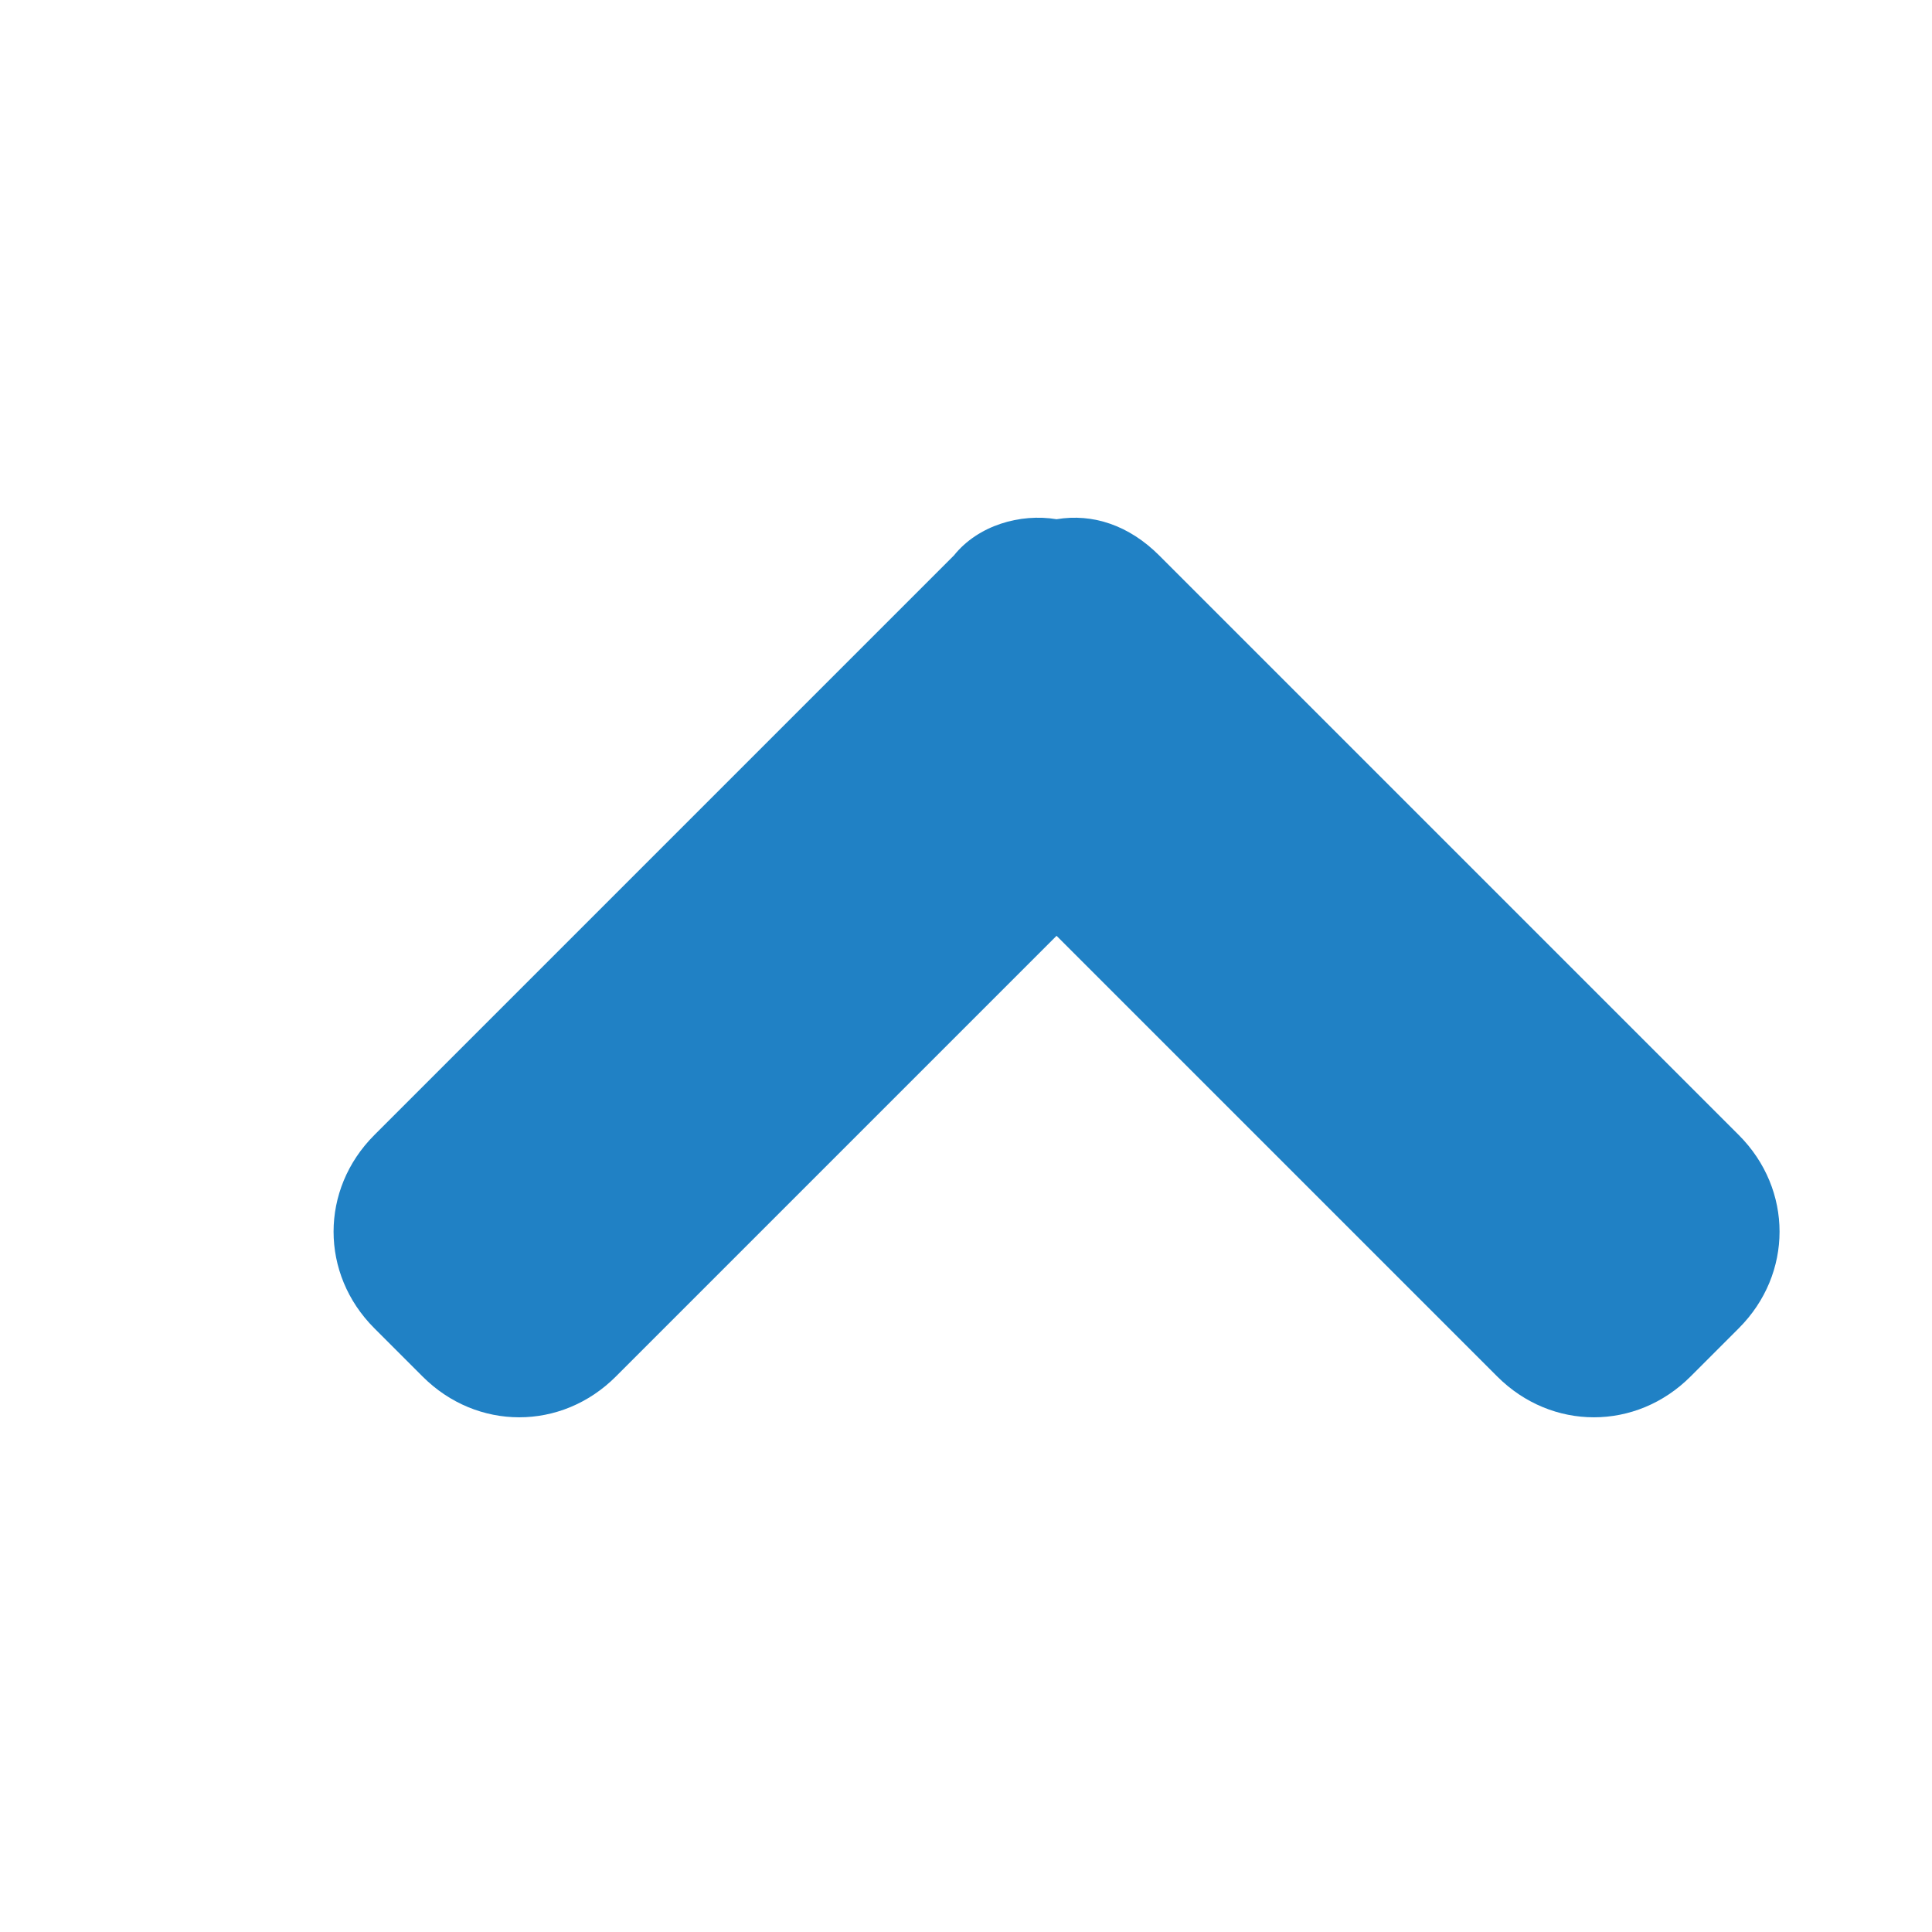
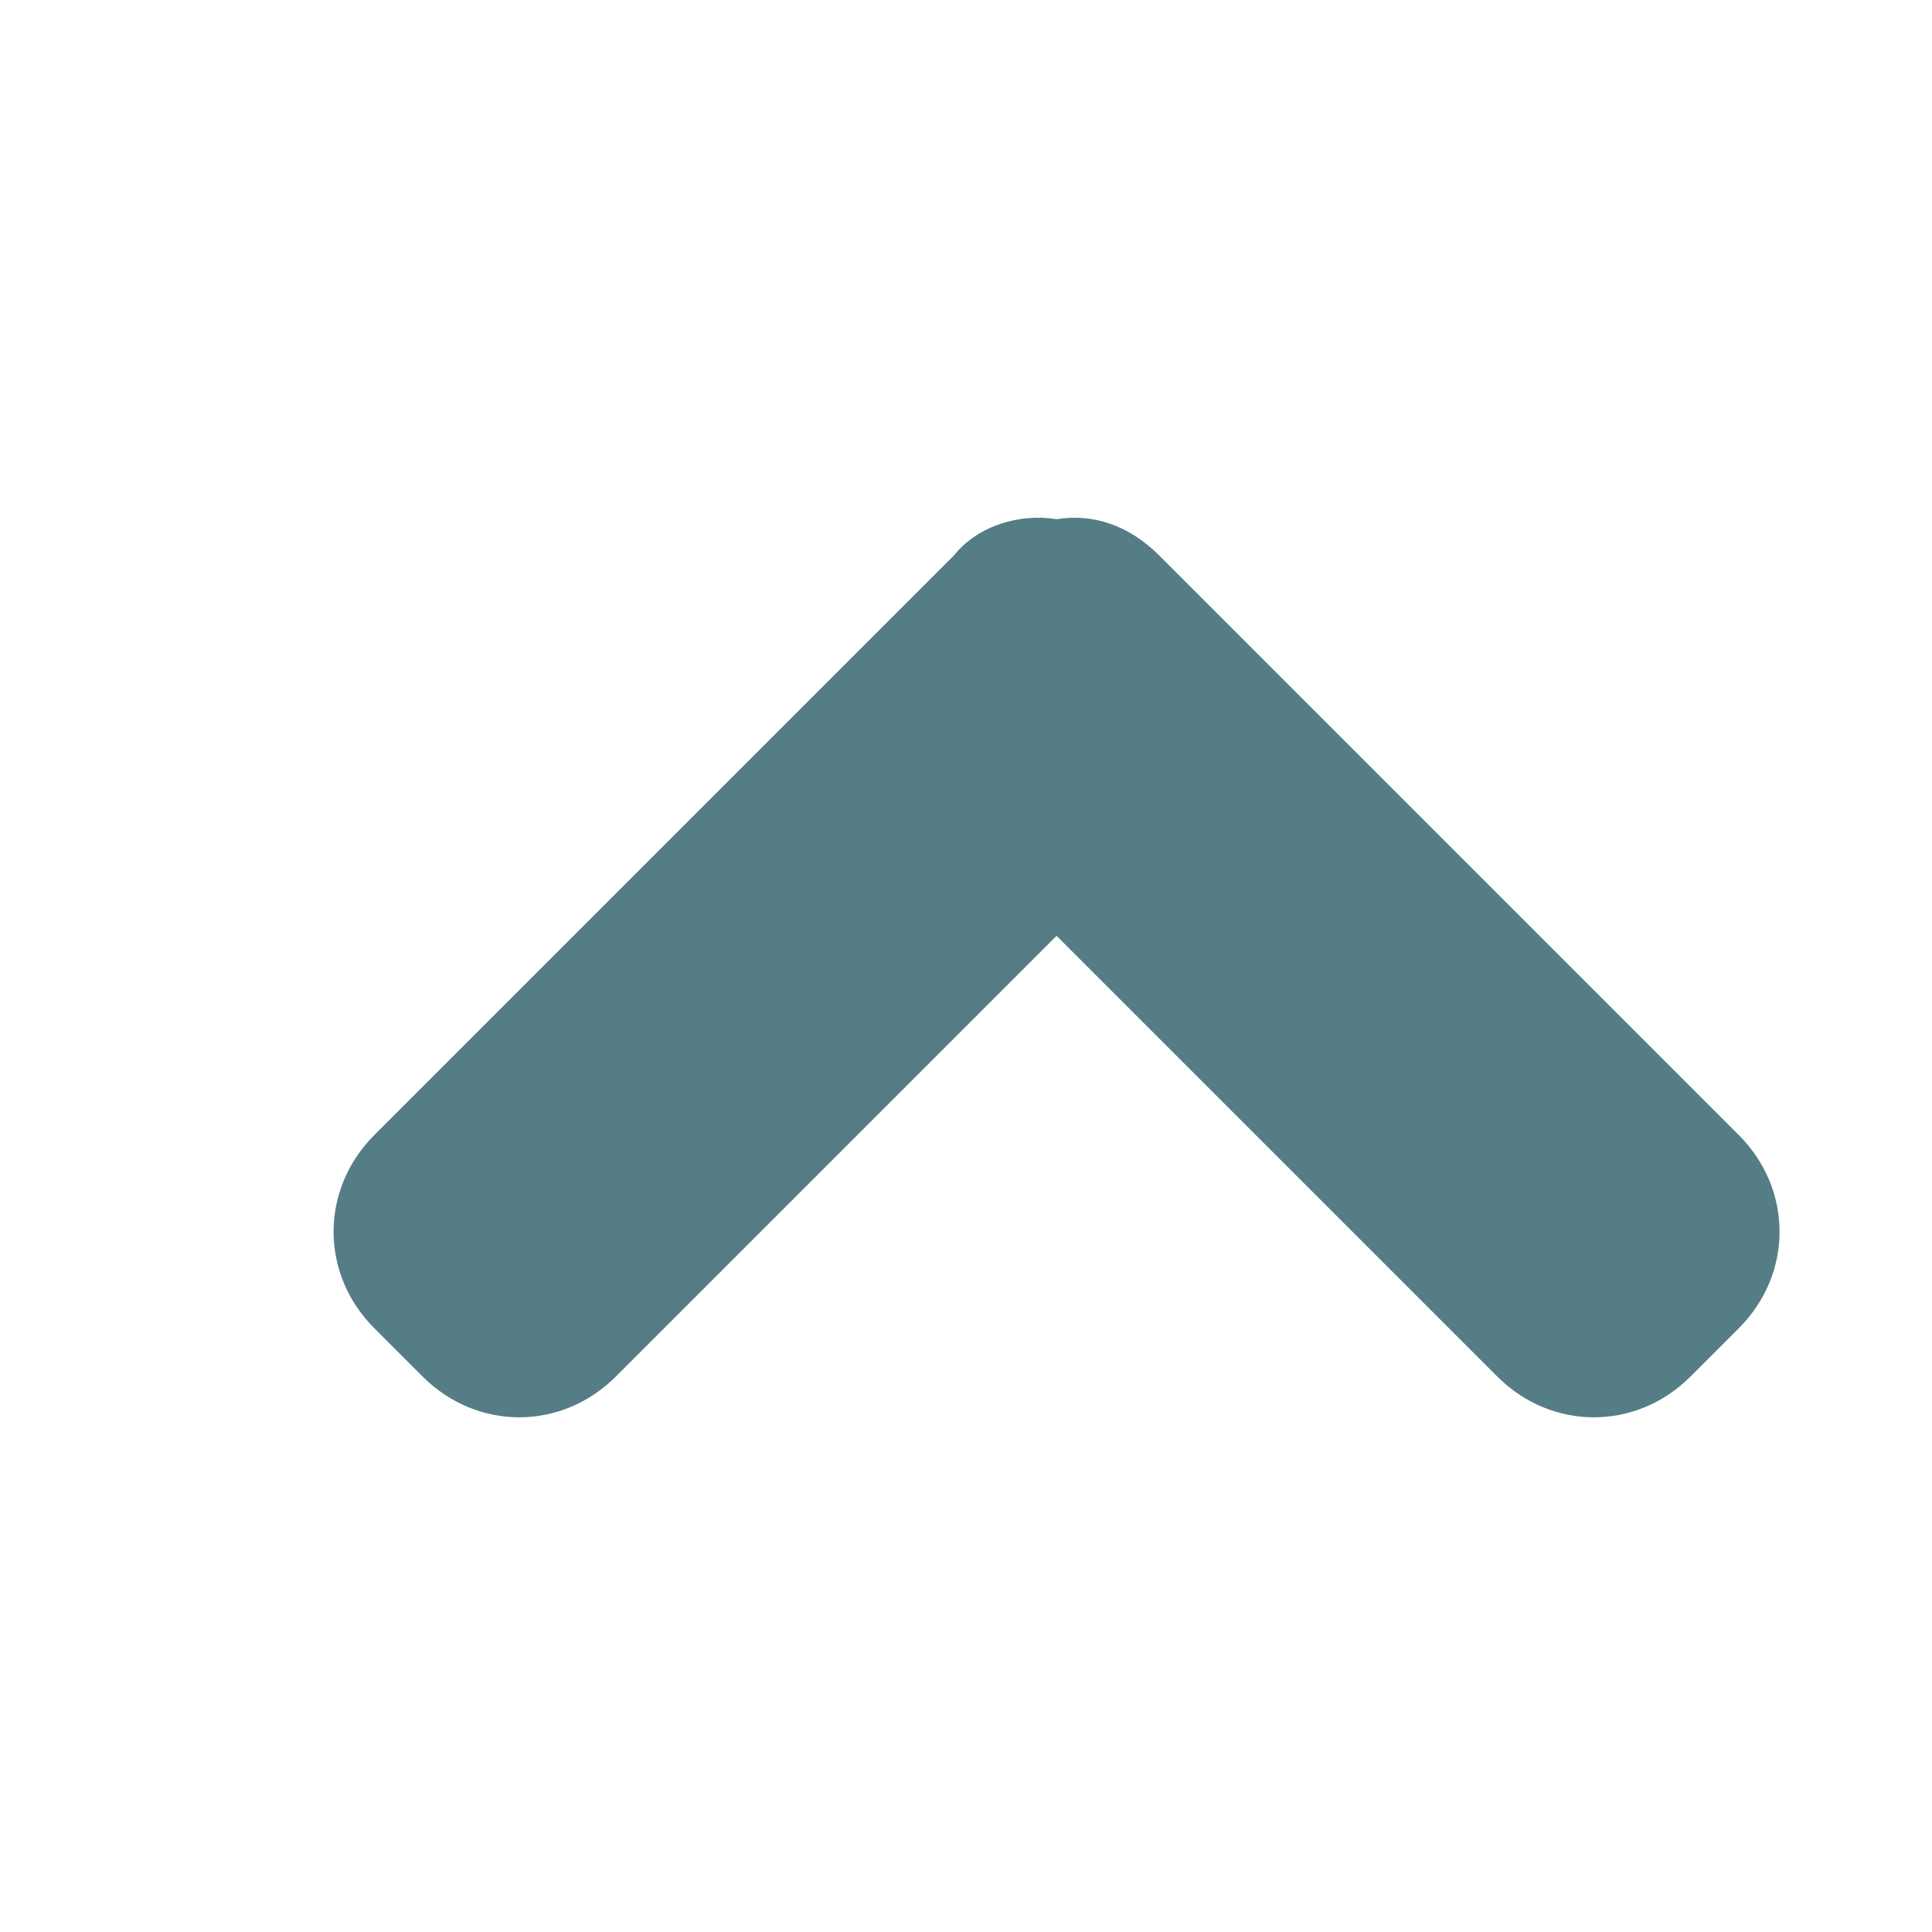
<svg xmlns="http://www.w3.org/2000/svg" version="1.1" id="Layer_1" x="0px" y="0px" viewBox="1 -1 32 32" enable-background="new 1 -1 32 32" xml:space="preserve">
-   <path fill="#2081C5" d="M16.8,8.2l-9.6,9.6c-0.9,0.9-0.9,2.3,0,3.2L8,21.8c0.9,0.9,2.3,0.9,3.2,0l7.3-7.3l7.3,7.3  c0.9,0.9,2.3,0.9,3.2,0l0.8-0.8c0.9-0.9,0.9-2.3,0-3.2l-9.6-9.6c-0.5-0.5-1.1-0.7-1.7-0.6C17.9,7.5,17.2,7.7,16.8,8.2z" />
+   <path fill="#557D86" d="M16.8,8.2l-9.6,9.6c-0.9,0.9-0.9,2.3,0,3.2L8,21.8c0.9,0.9,2.3,0.9,3.2,0l7.3-7.3l7.3,7.3  c0.9,0.9,2.3,0.9,3.2,0l0.8-0.8c0.9-0.9,0.9-2.3,0-3.2l-9.6-9.6c-0.5-0.5-1.1-0.7-1.7-0.6C17.9,7.5,17.2,7.7,16.8,8.2z" />
</svg>
